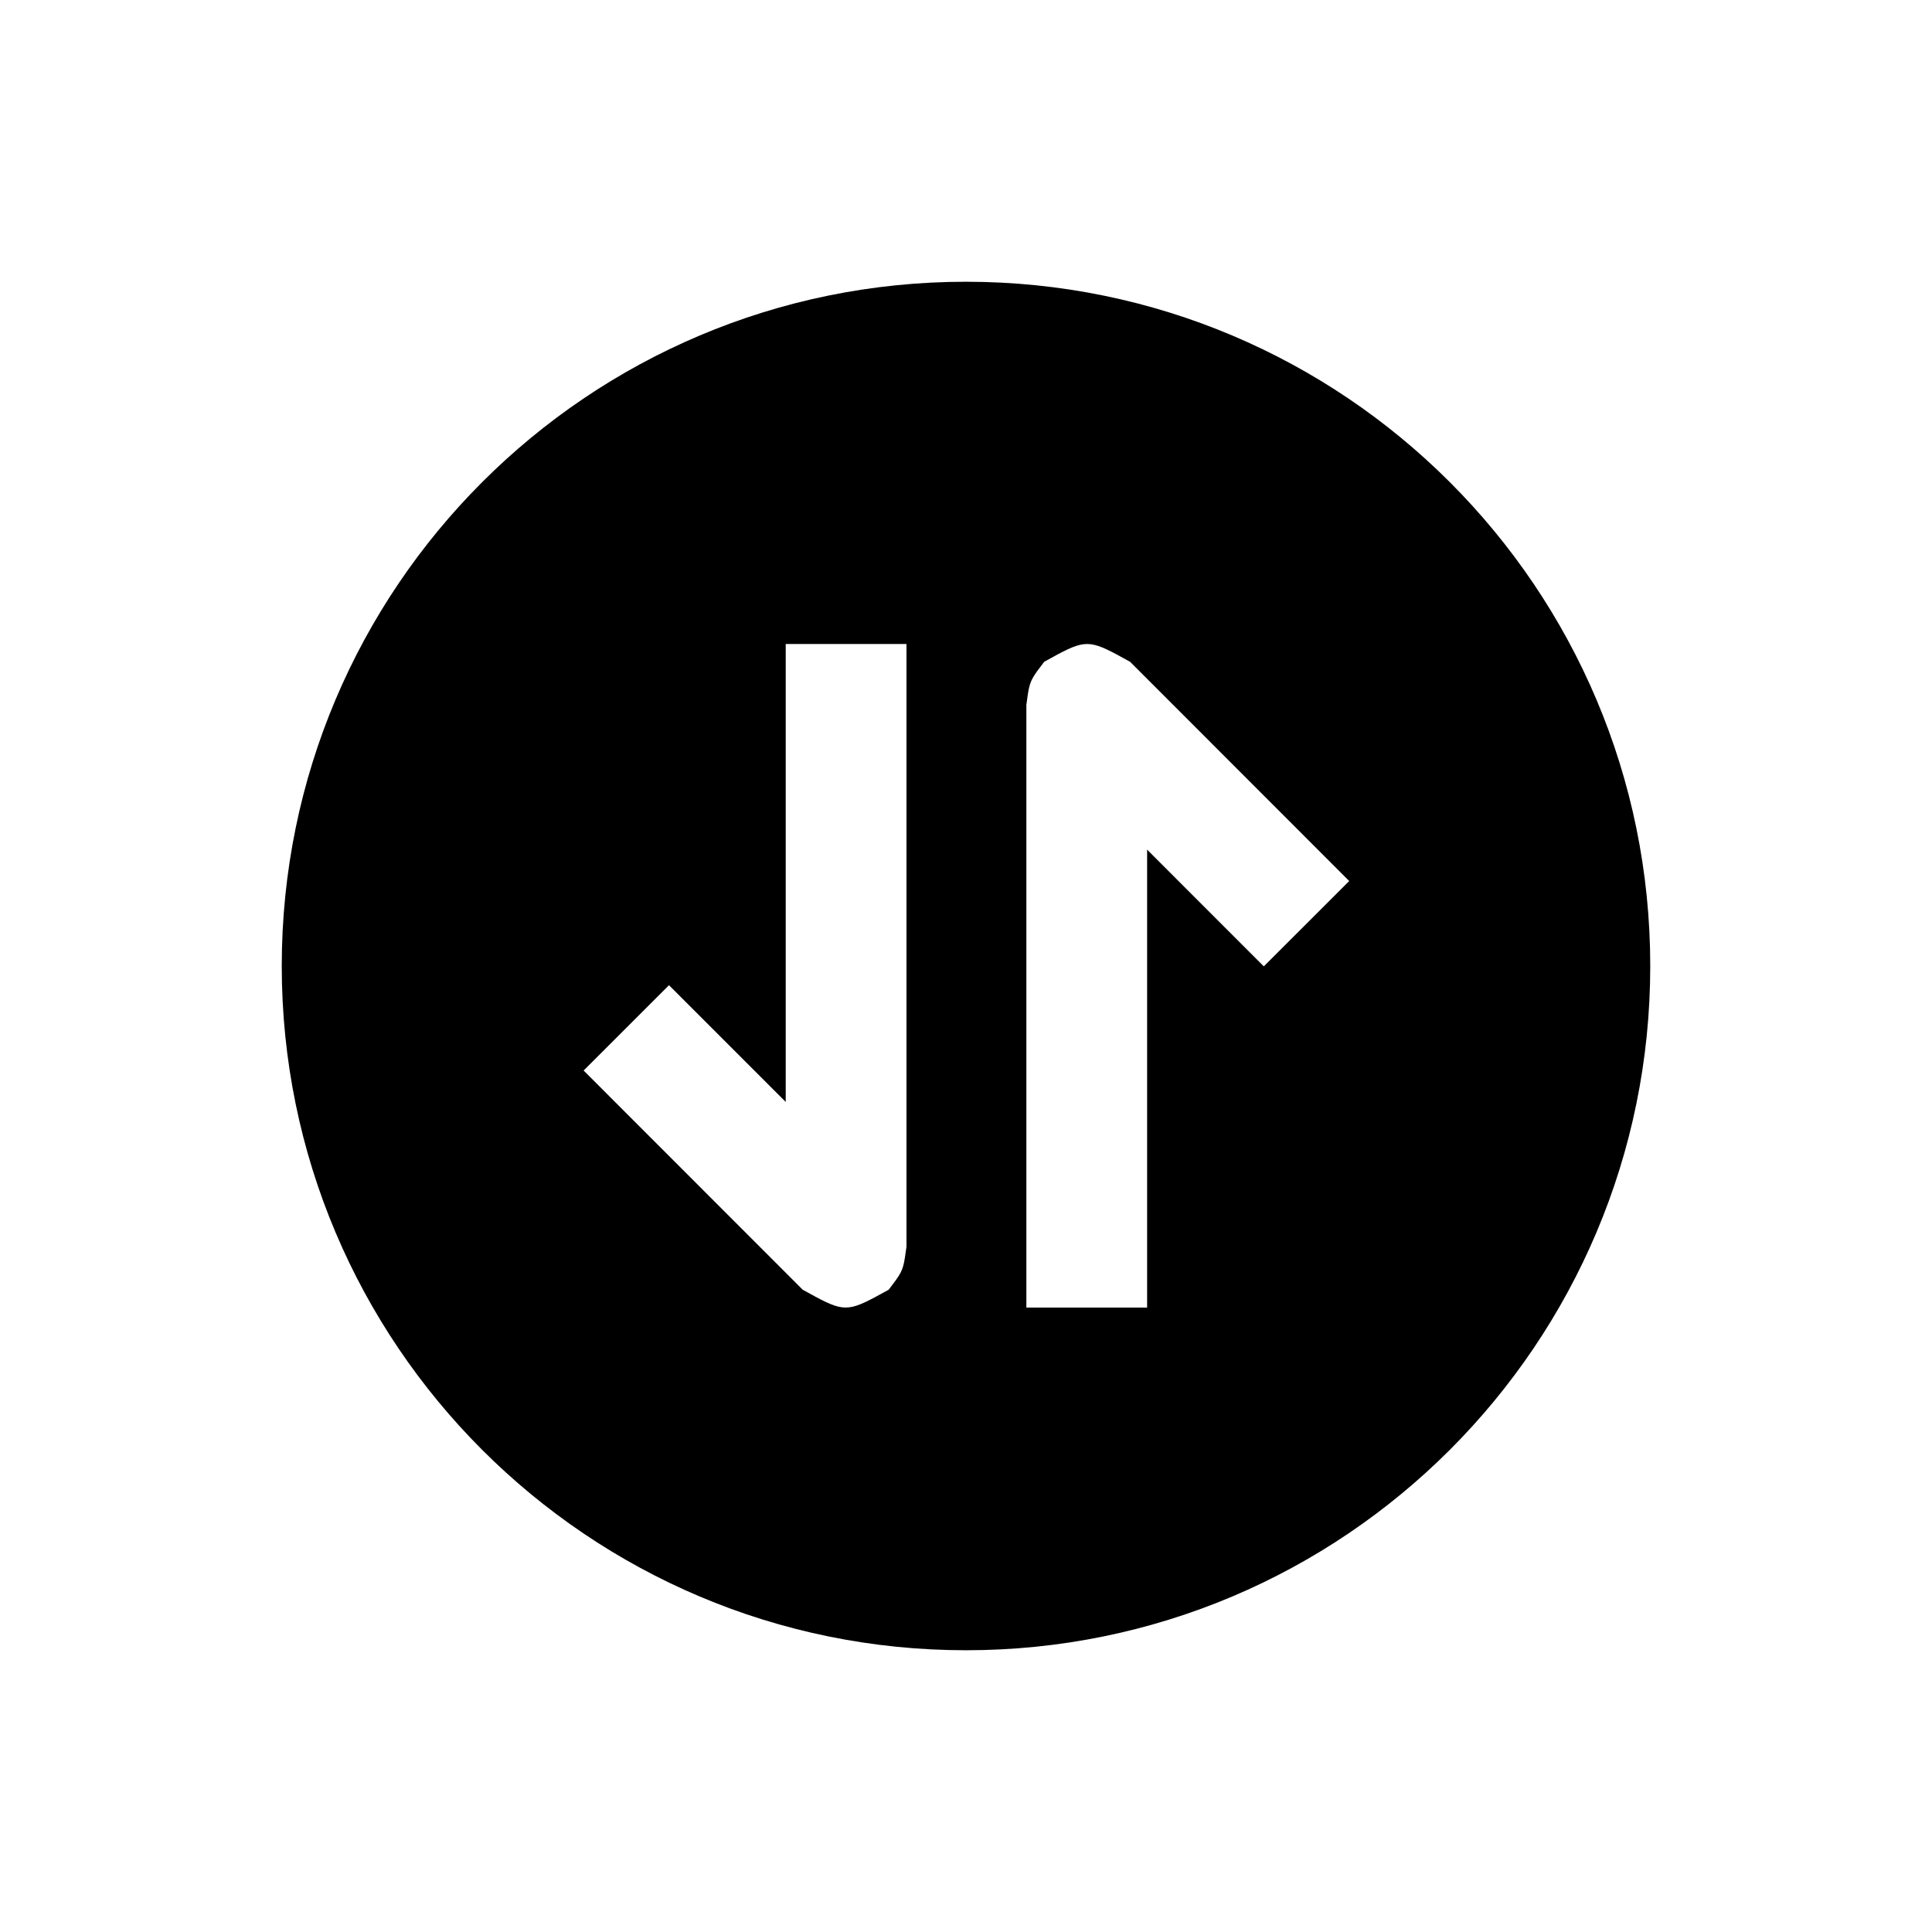
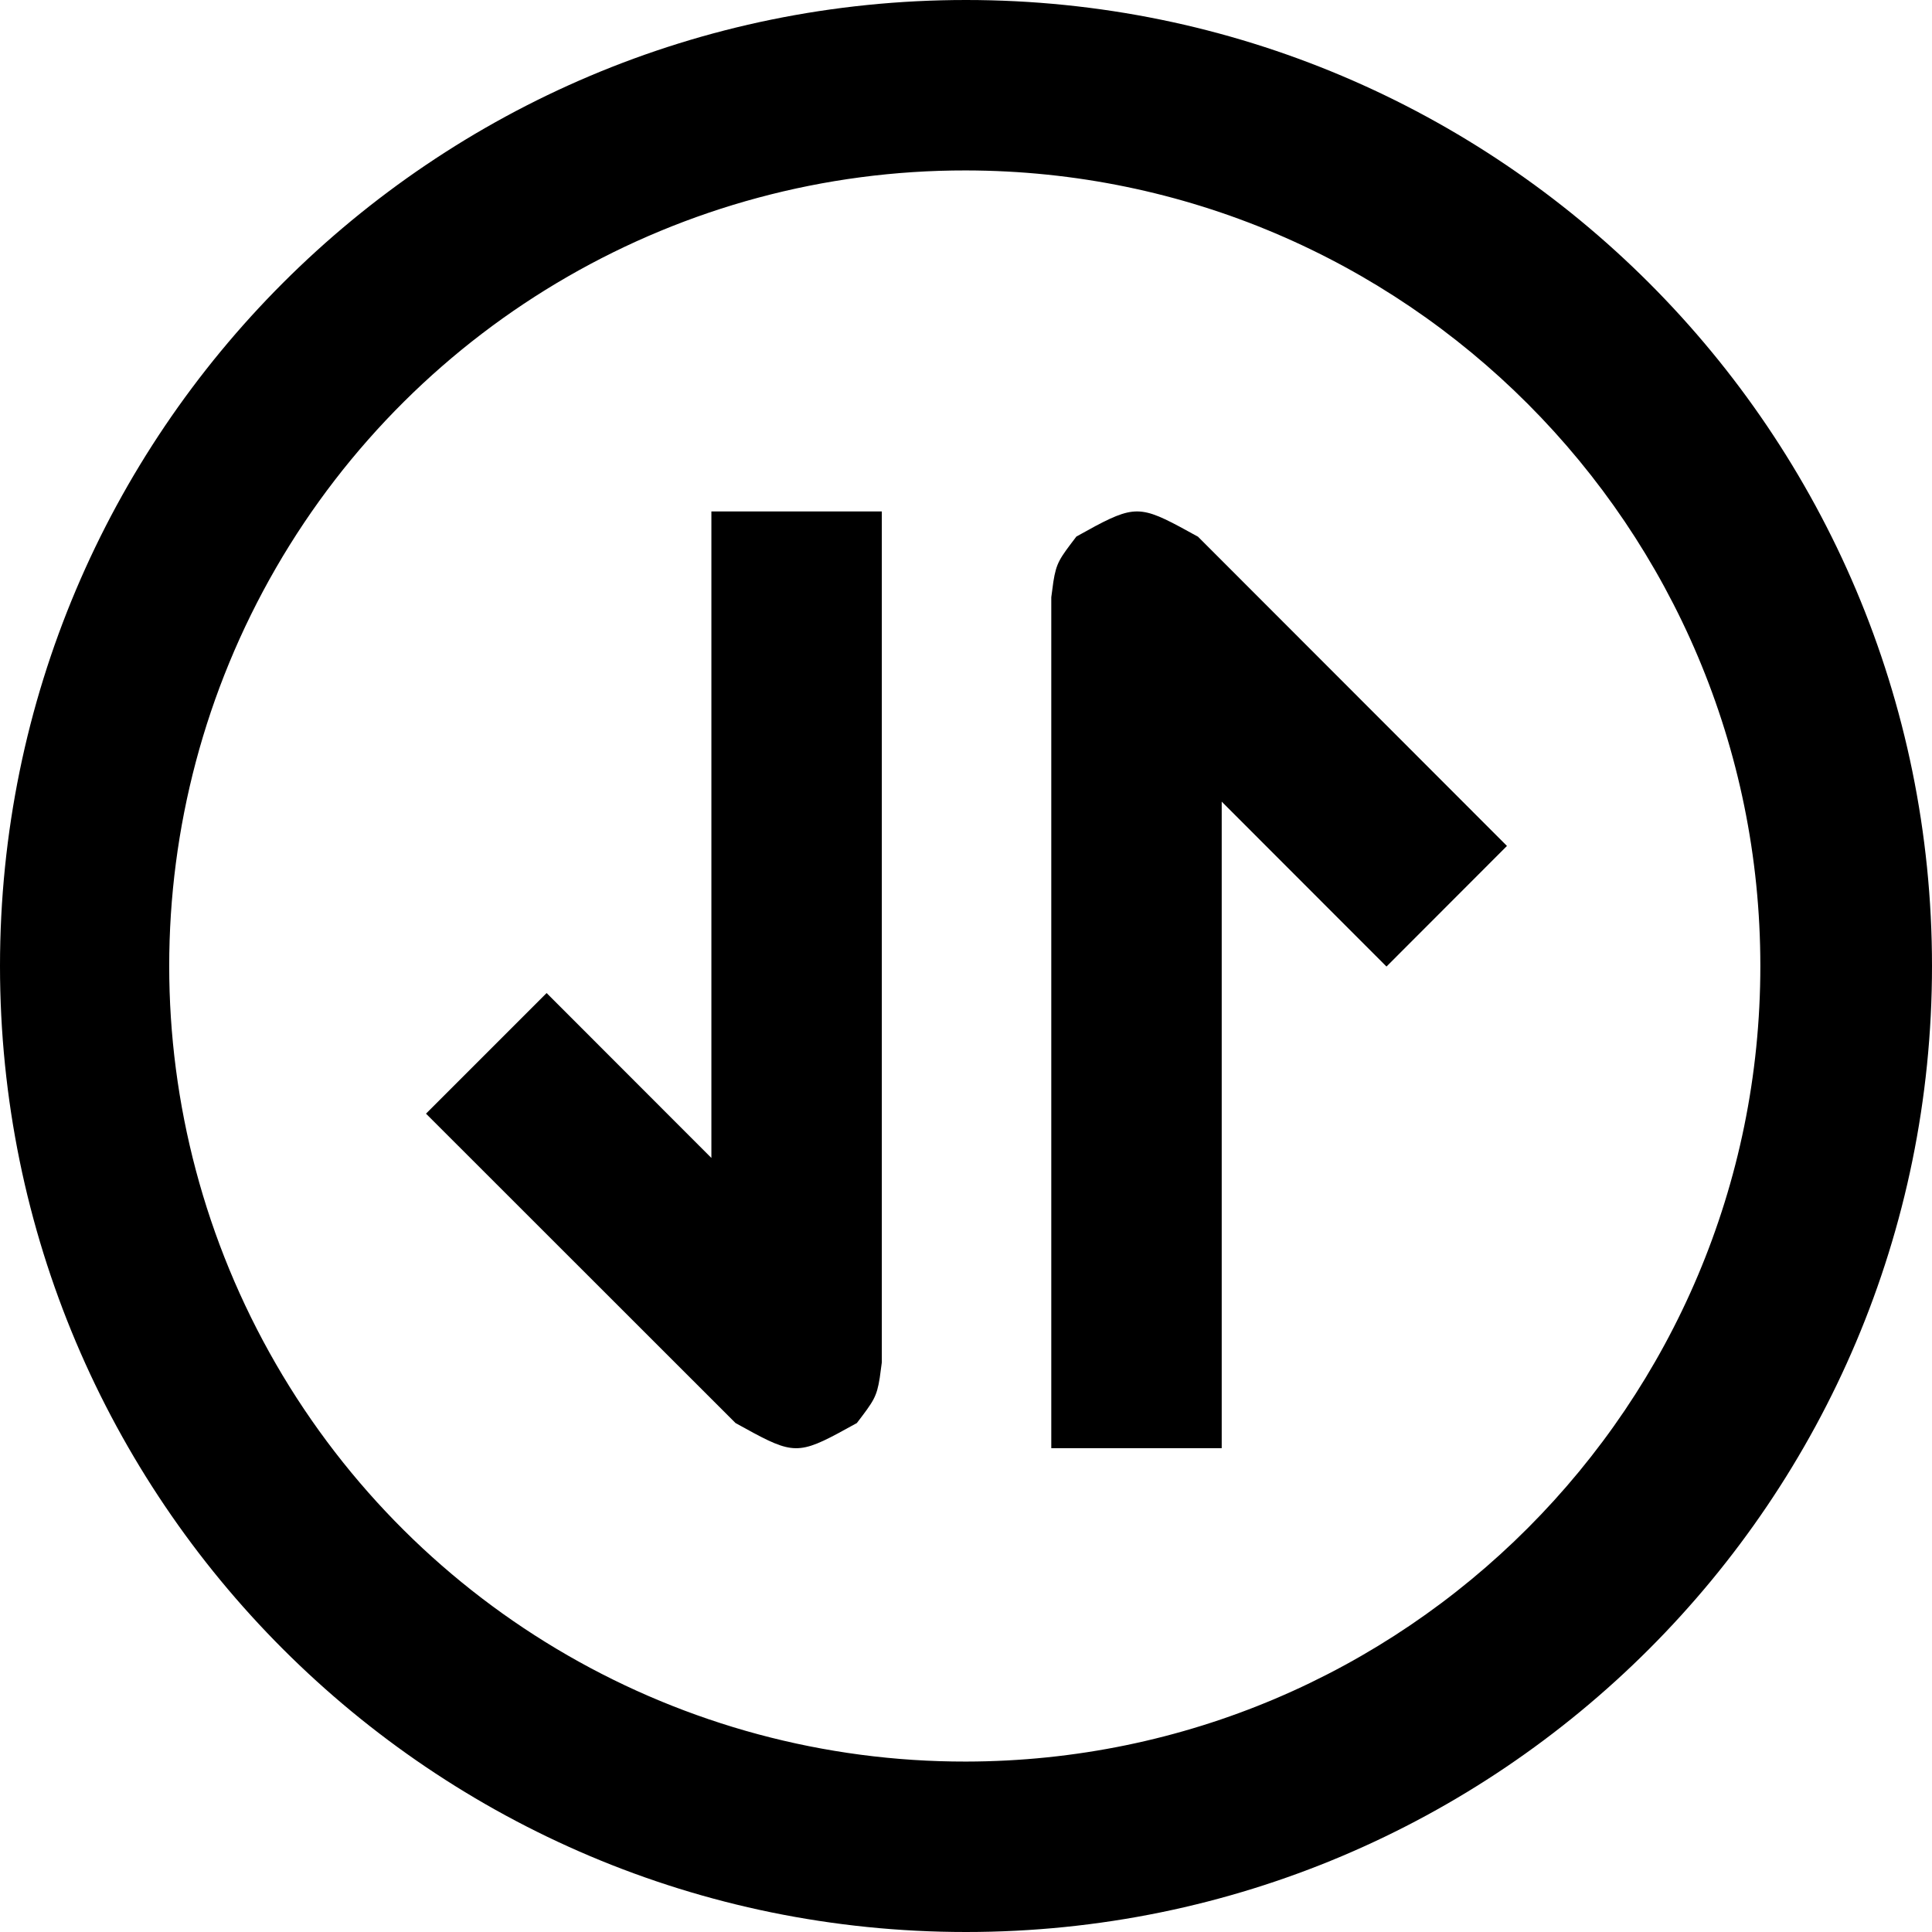
- <svg xmlns="http://www.w3.org/2000/svg" t="1643444854403" class="icon" viewBox="0 0 1024 1024" version="1.1" p-id="1409" width="200" height="200">
+ <svg xmlns="http://www.w3.org/2000/svg" t="1643454301790" class="icon" viewBox="0 0 1024 1024" version="1.1" p-id="1585" width="200" height="200">
  <defs>
    <style type="text/css" />
  </defs>
-   <path d="M512 149.333c200.299 0 362.667 162.368 362.667 362.667s-162.368 362.667-362.667 362.667S149.333 712.299 149.333 512 311.701 149.333 512 149.333z m86.997 201.451c-20.096-11.115-22.464-12.416-38.4-3.947l-7.147 3.925c-6.336 8.299-7.488 9.813-8.64 17.003l-0.811 5.781v319.488h64V450.325l61.845 61.867 45.269-45.227zM480.448 341.333h-64v242.709l-61.867-61.867-45.248 45.227 116.117 116.181c20.096 11.093 22.443 12.416 38.379 3.925l7.168-3.904c6.336-8.299 7.488-9.813 8.619-17.003l0.832-5.781V341.333z" p-id="1410" />
+   <path d="M512 0a512 512 0 1 1 0 1024A512 512 0 0 1 512 0z m0 90.331a421.669 421.669 0 1 0 0 843.337 421.669 421.669 0 0 0 0-843.337z m122.88 194.048l163.84 163.986-63.854 63.927-87.333-87.406v342.674H557.202V316.562l1.097-8.192c1.609-10.167 3.291-12.288 12.215-23.991l10.094-5.559c22.528-11.922 25.819-10.094 54.199 5.559z m-167.497-13.312v450.999l-1.097 8.192c-1.609 10.167-3.218 12.288-12.142 23.991l-10.167 5.559c-22.455 11.995-25.819 10.094-54.126-5.559L225.792 590.263l63.927-63.927 87.333 87.406V271.067H467.383z" p-id="1586" />
</svg>
